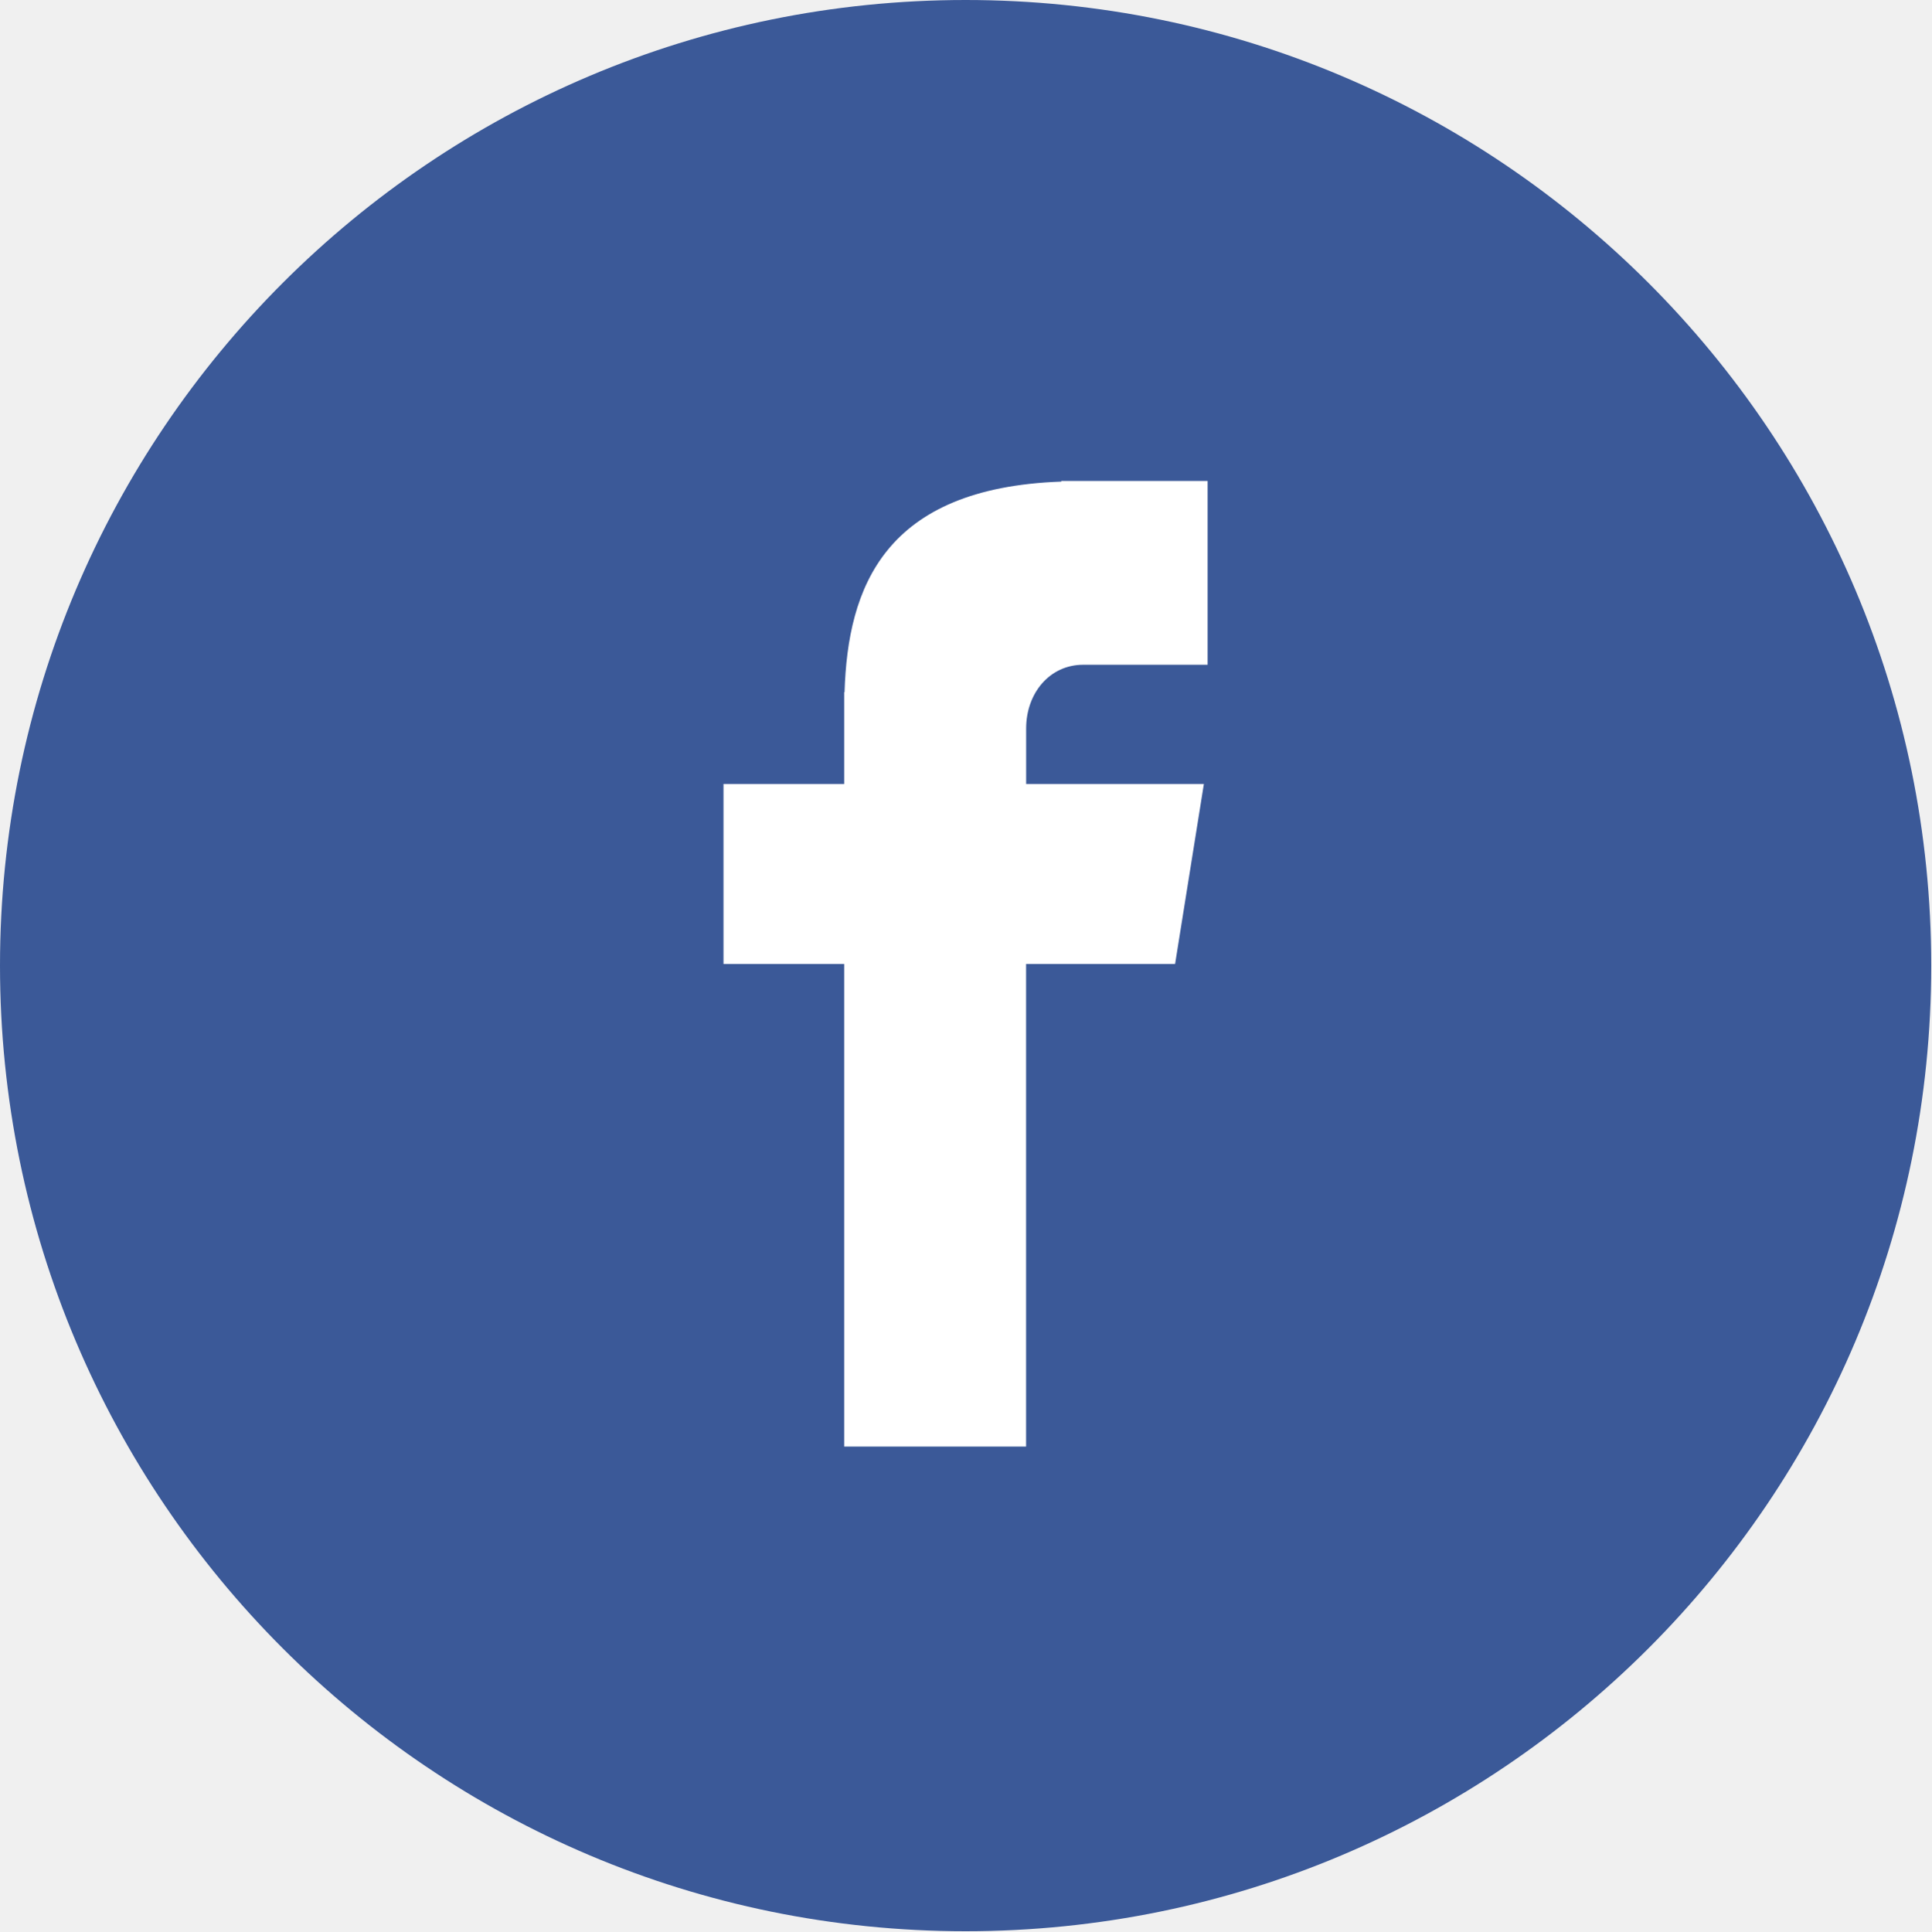
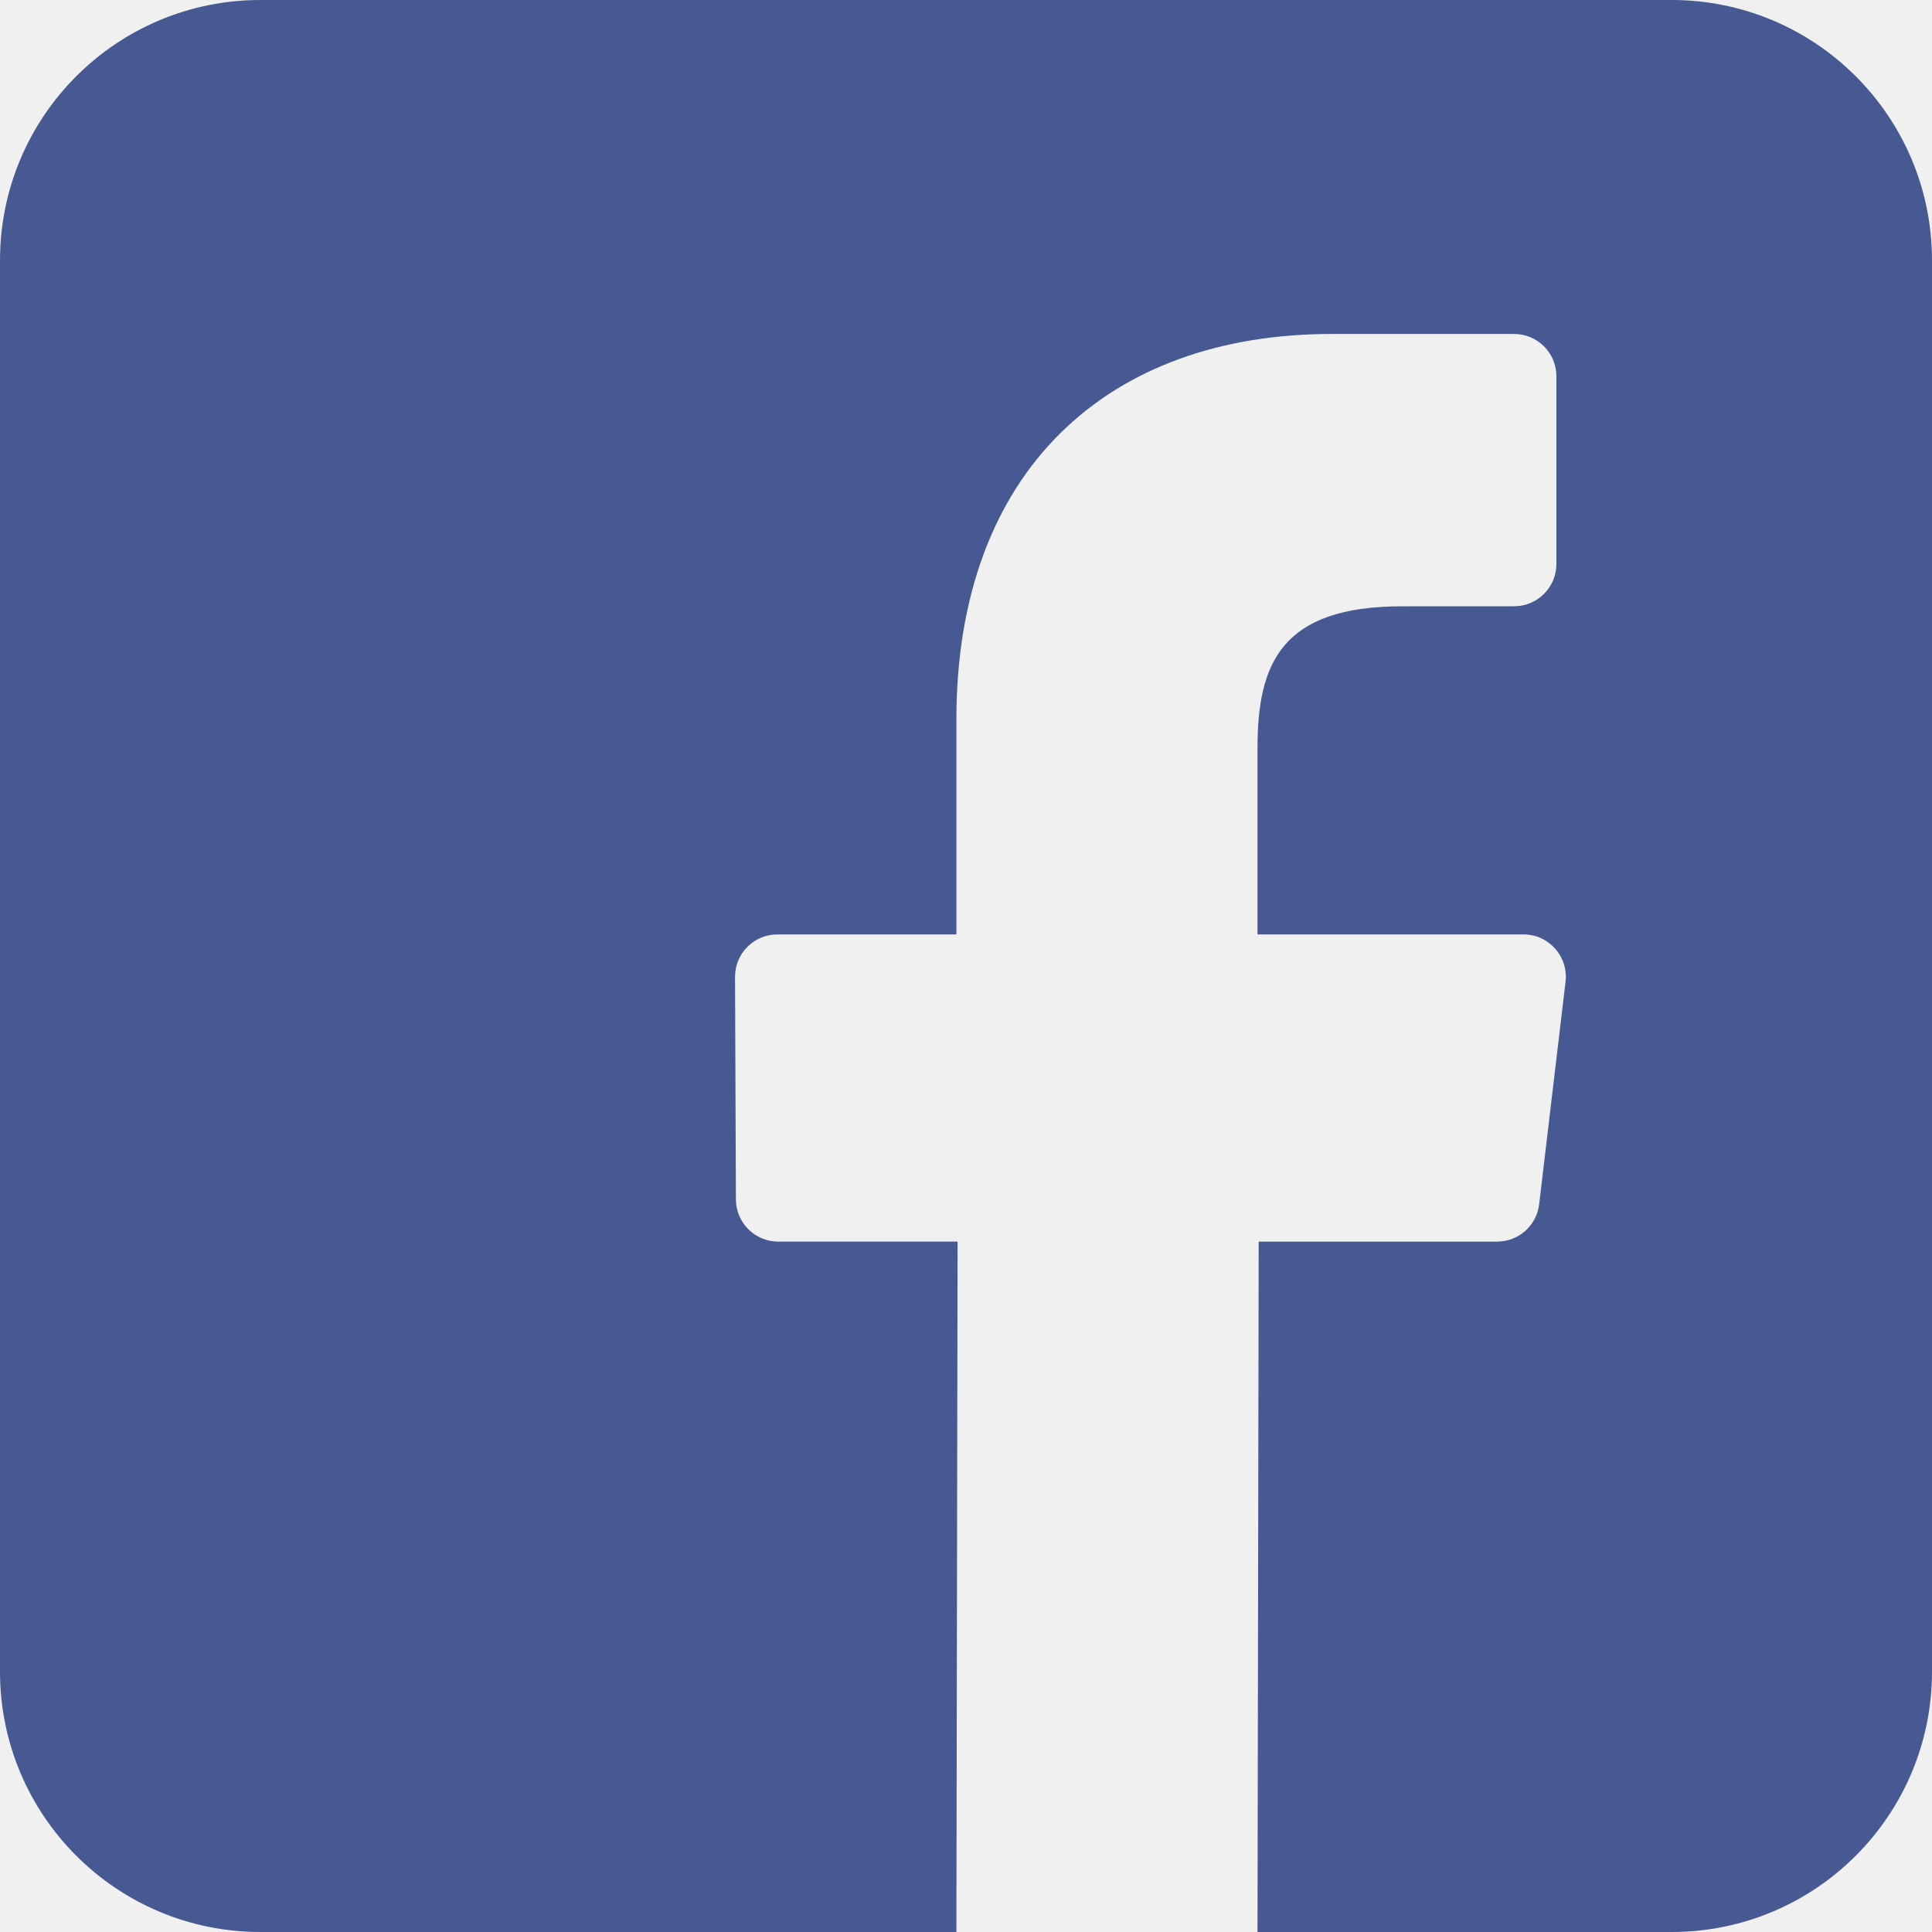
- <svg xmlns="http://www.w3.org/2000/svg" version="1.1" id="Layer_1" x="0px" y="0px" viewBox="0 0 291.319 291.319" style="enable-background:new 0 0 291.319 291.319;" xml:space="preserve">
-   <g>
-     <path style="fill:#3B5998;" d="M145.659,0c80.45,0,145.66,65.219,145.66,145.66c0,80.45-65.21,145.659-145.66,145.659   S0,226.109,0,145.66C0,65.219,65.21,0,145.659,0z" />
-     <path style="fill:#FFFFFF;" d="M163.394,100.277h18.772v-27.73h-22.067v0.1c-26.738,0.947-32.218,15.977-32.701,31.763h-0.055   v13.847h-18.207v27.156h18.207v72.793h27.439v-72.793h22.477l4.342-27.156h-26.81v-8.366   C154.791,104.556,158.341,100.277,163.394,100.277z" />
-   </g>
+ <svg xmlns="http://www.w3.org/2000/svg" version="1.1" id="Layer_1" x="0px" y="0px" viewBox="0 0 408.788 408.788" style="enable-background:new 0 0 408.788 408.788;" xml:space="preserve">
+   <path style="fill:#475993;" d="M353.701,0H55.087C24.665,0,0.002,24.662,0.002,55.085v298.616c0,30.423,24.662,55.085,55.085,55.085  h147.275l0.251-146.078h-37.951c-4.932,0-8.935-3.988-8.954-8.92l-0.182-47.087c-0.019-4.959,3.996-8.989,8.955-8.989h37.882  v-45.498c0-52.8,32.247-81.55,79.348-81.55h38.65c4.945,0,8.955,4.009,8.955,8.955v39.704c0,4.944-4.007,8.952-8.95,8.955  l-23.719,0.011c-25.615,0-30.575,12.172-30.575,30.035v39.389h56.285c5.363,0,9.524,4.683,8.892,10.009l-5.581,47.087  c-0.534,4.506-4.355,7.901-8.892,7.901h-50.453l-0.251,146.078h87.631c30.422,0,55.084-24.662,55.084-55.084V55.085  C408.786,24.662,384.124,0,353.701,0z" />
  <g>
</g>
  <g>
</g>
  <g>
</g>
  <g>
</g>
  <g>
</g>
  <g>
</g>
  <g>
</g>
  <g>
</g>
  <g>
</g>
  <g>
</g>
  <g>
</g>
  <g>
</g>
  <g>
</g>
  <g>
</g>
  <g>
</g>
</svg>
